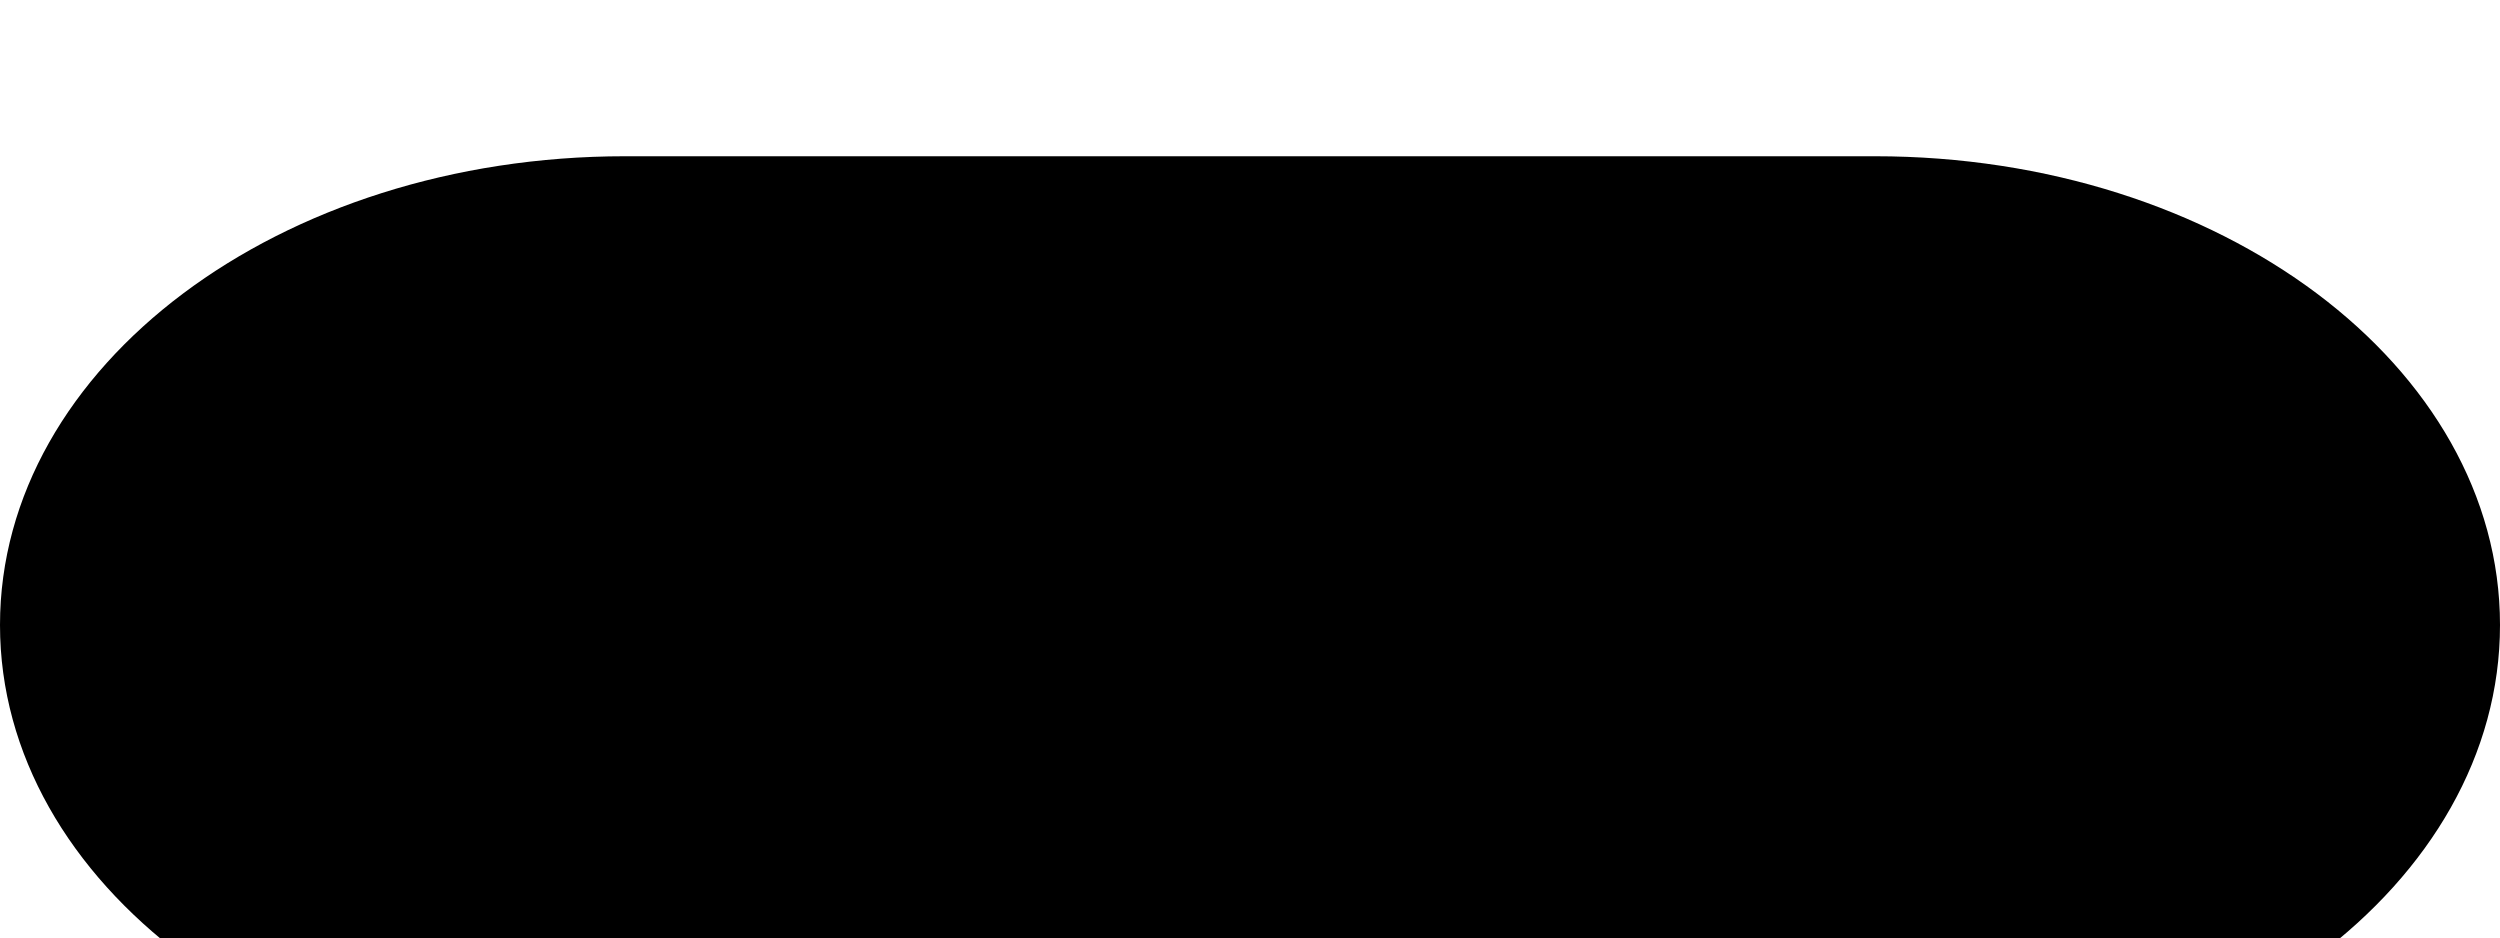
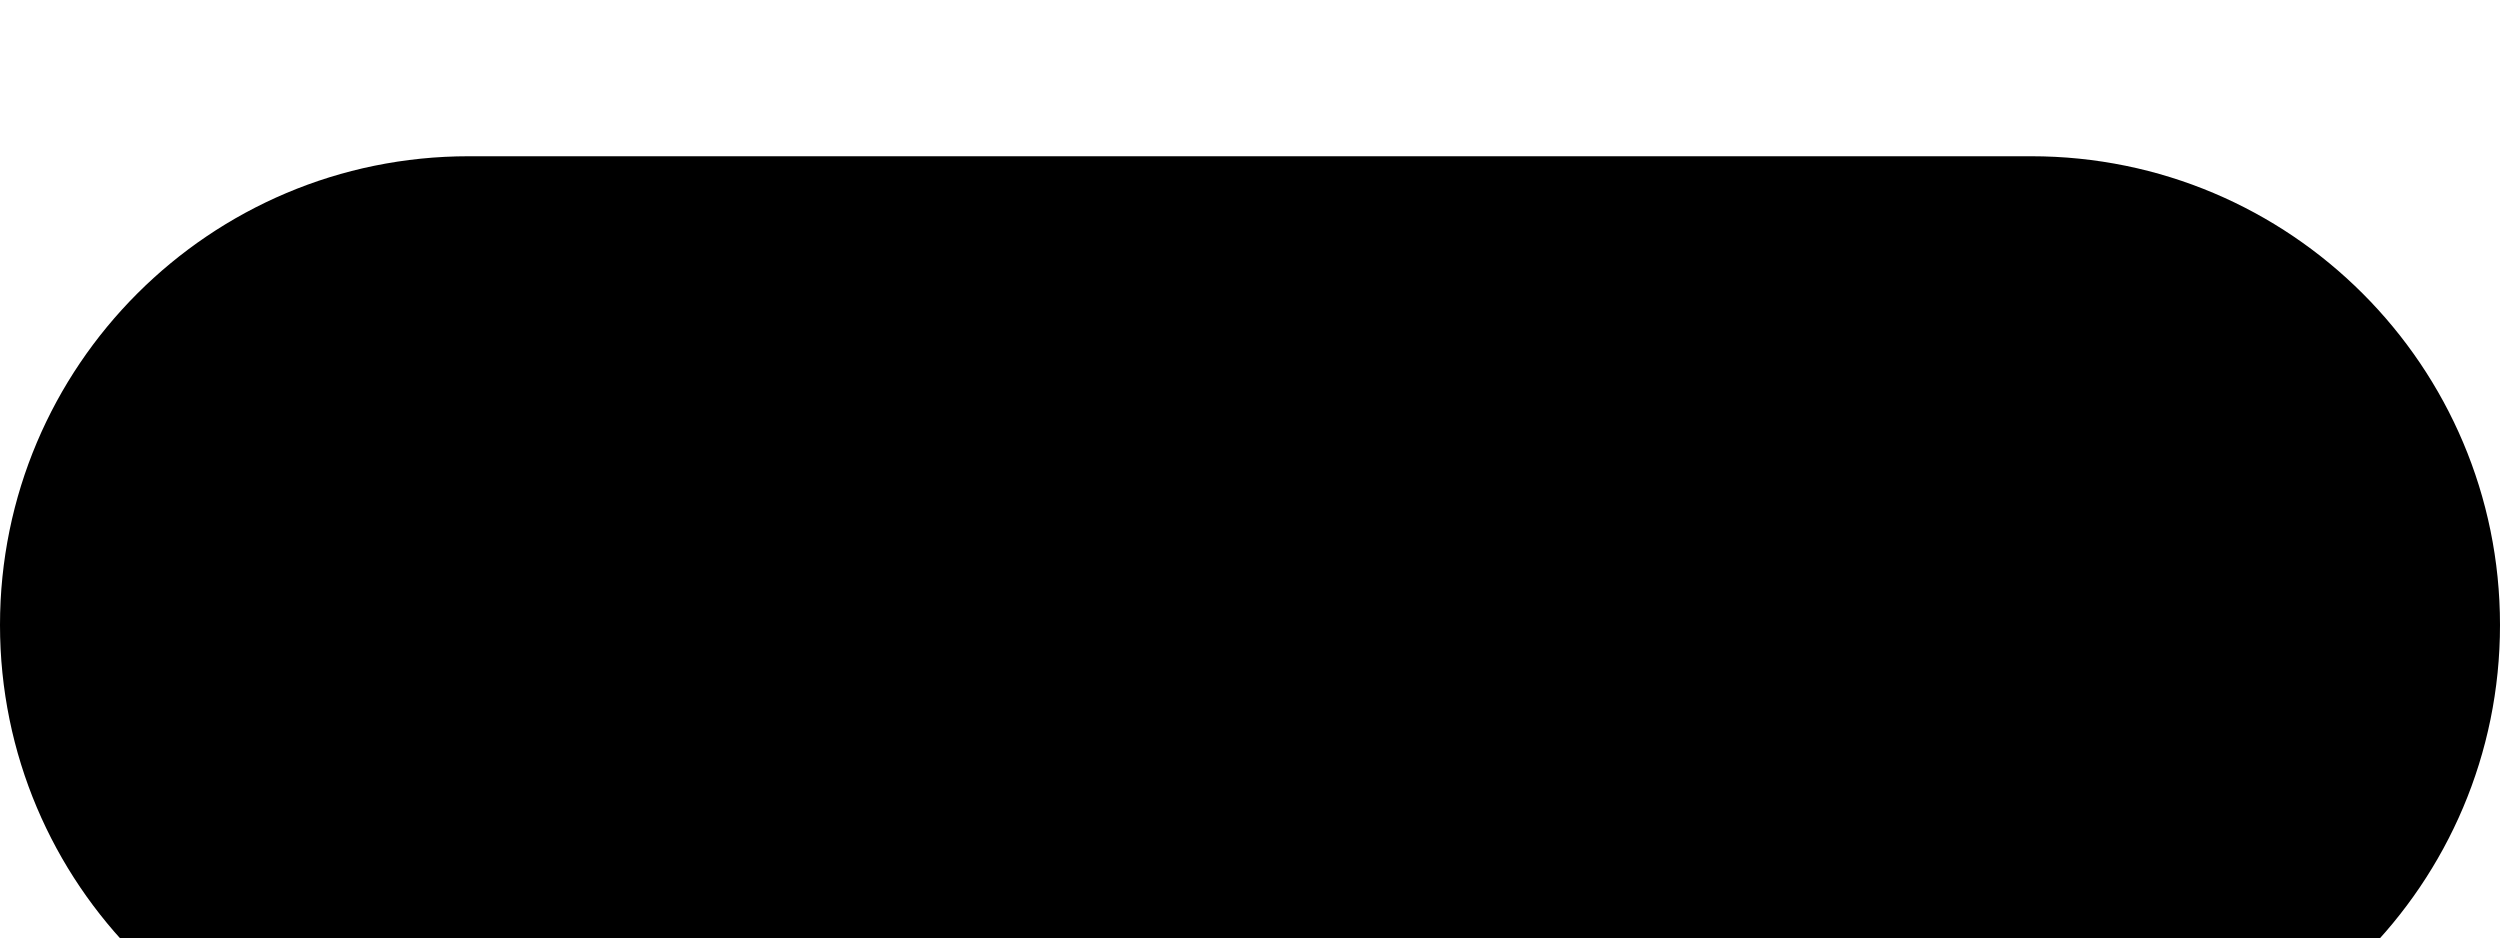
<svg xmlns="http://www.w3.org/2000/svg" version="1.1" style="padding:1px;stroke-width:1;">
  <defs>
    <pattern id="s" patternUnits="userSpaceOnUse" width="4" height="4">
      <path d="M-1,1 l2,-2 M0,4 l4,-4 M3,5 l2,-2" />
    </pattern>
  </defs>
-   <rect y="2.5" rx="10" ry="10" width="40" height="15" />
+   <rect y="2.5" rx="7.5" ry="7.5" width="40" height="15" />
</svg>
